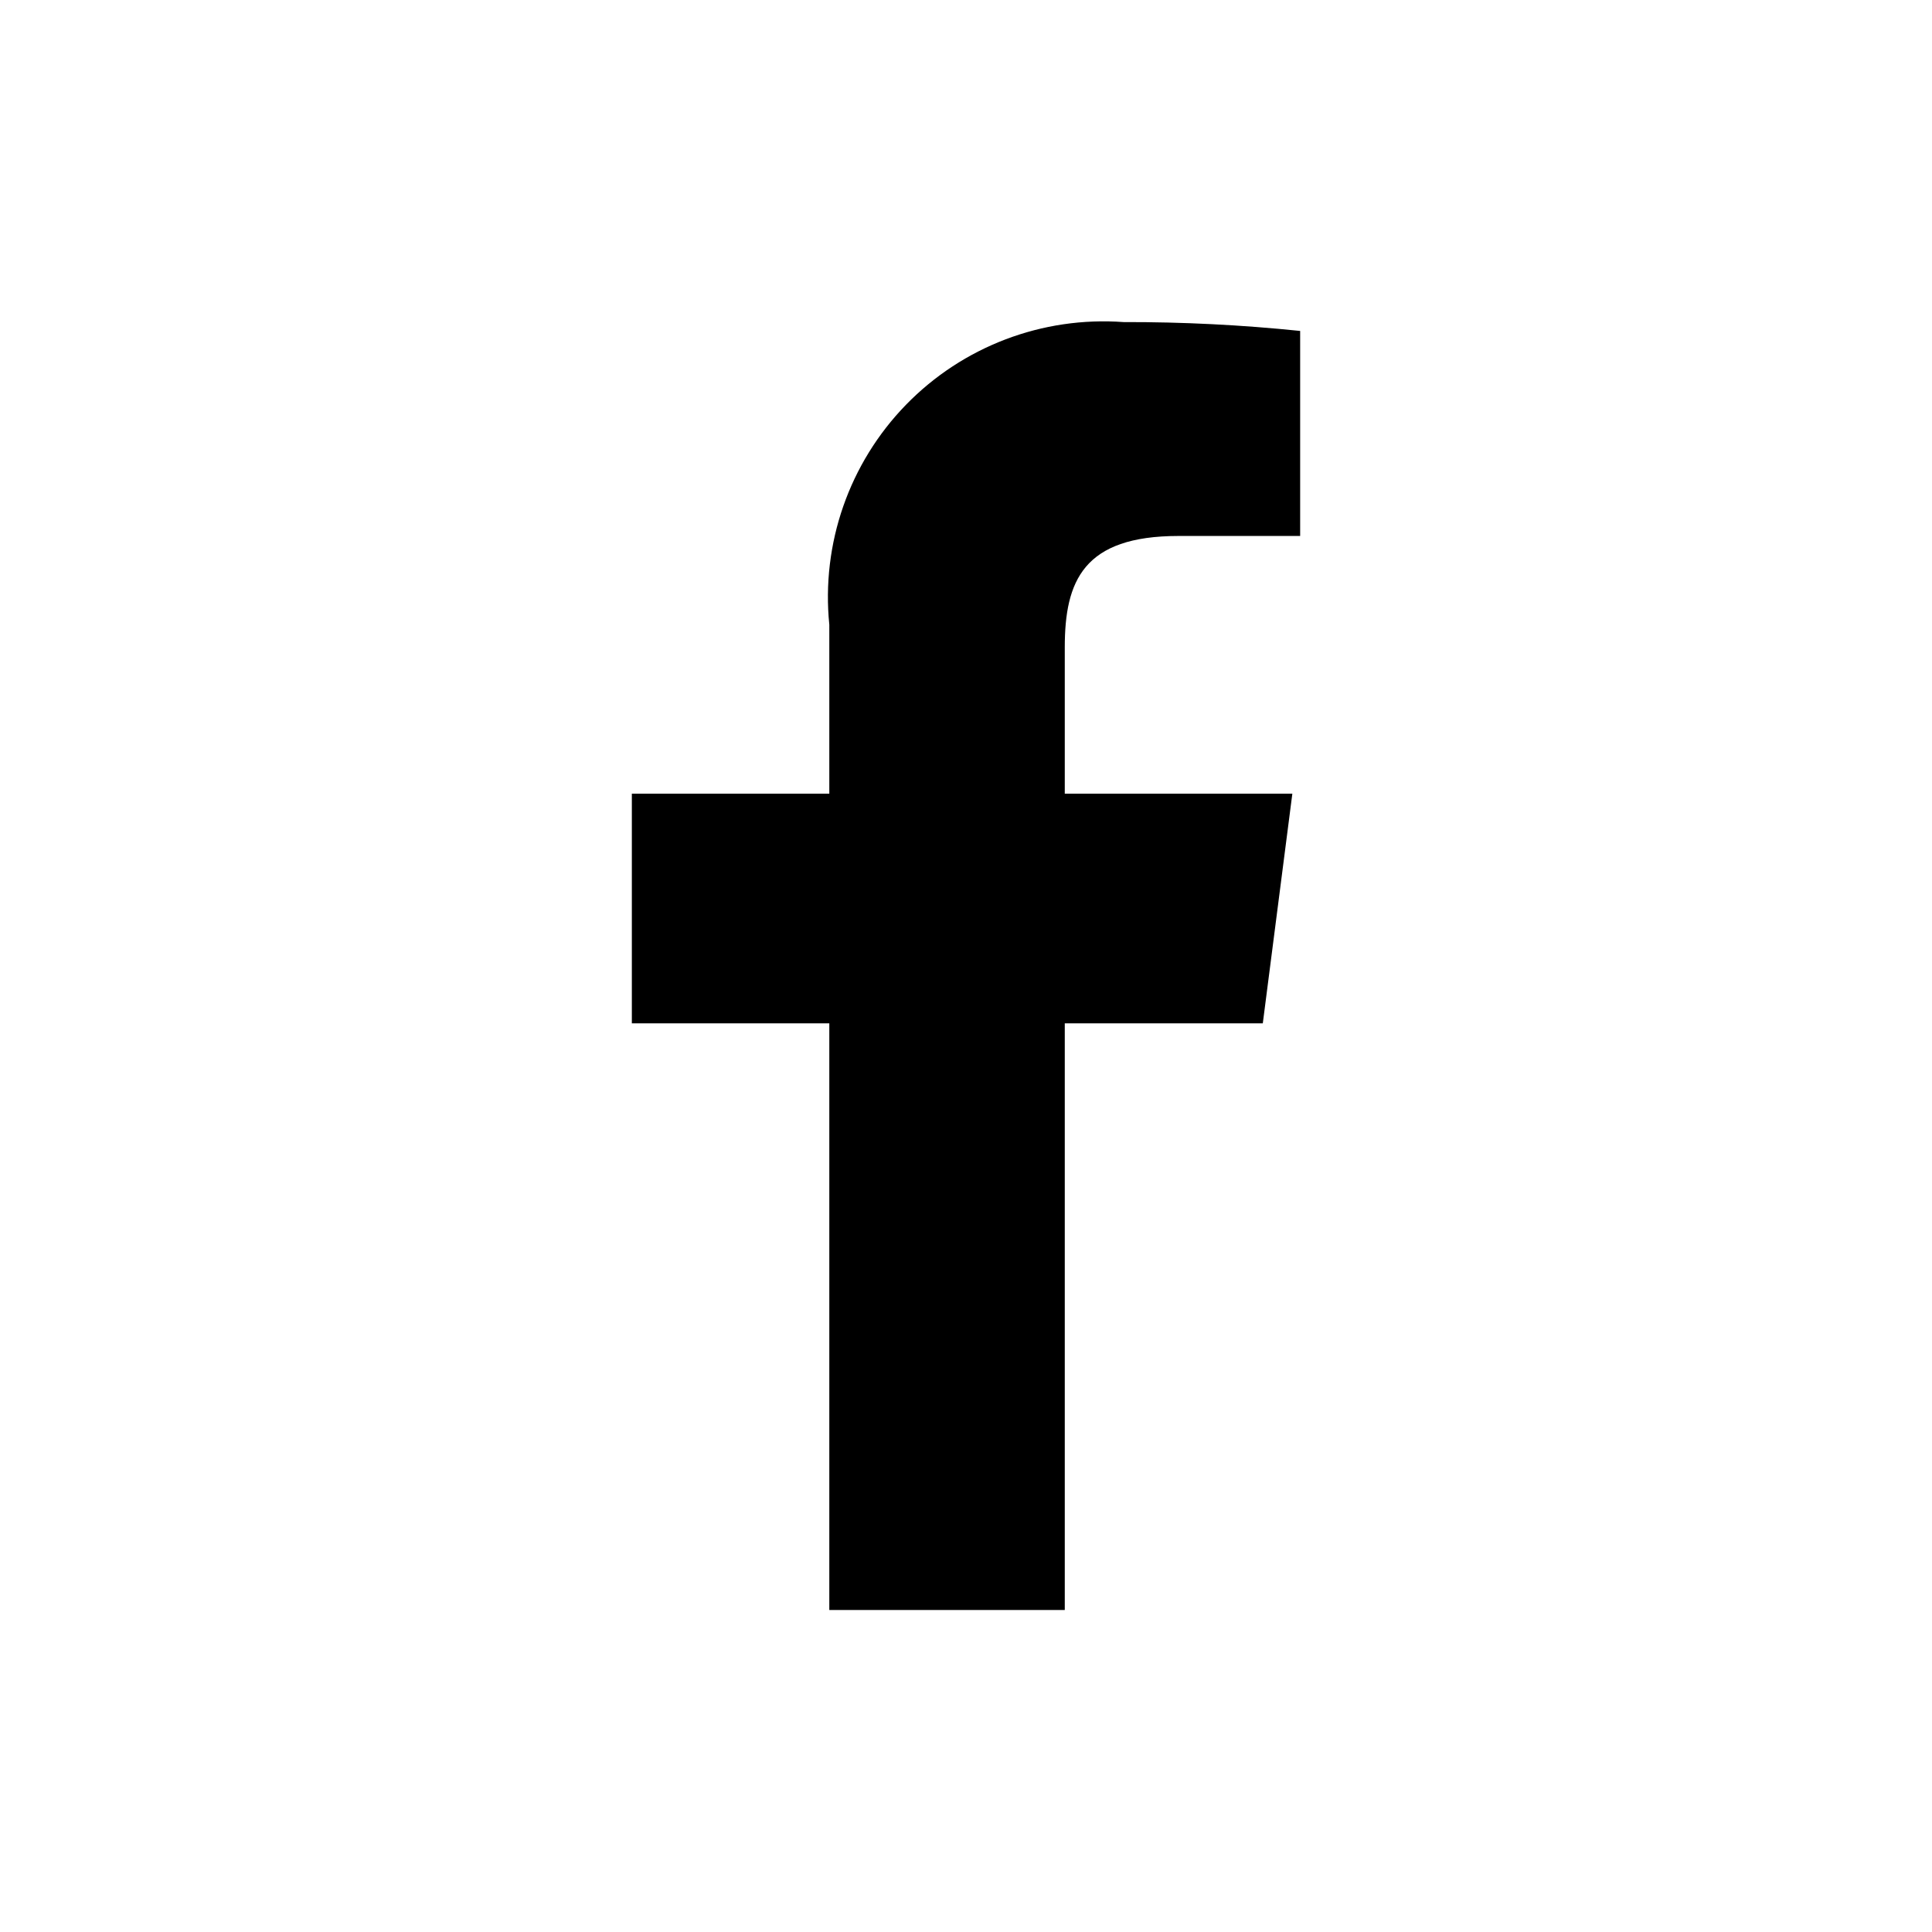
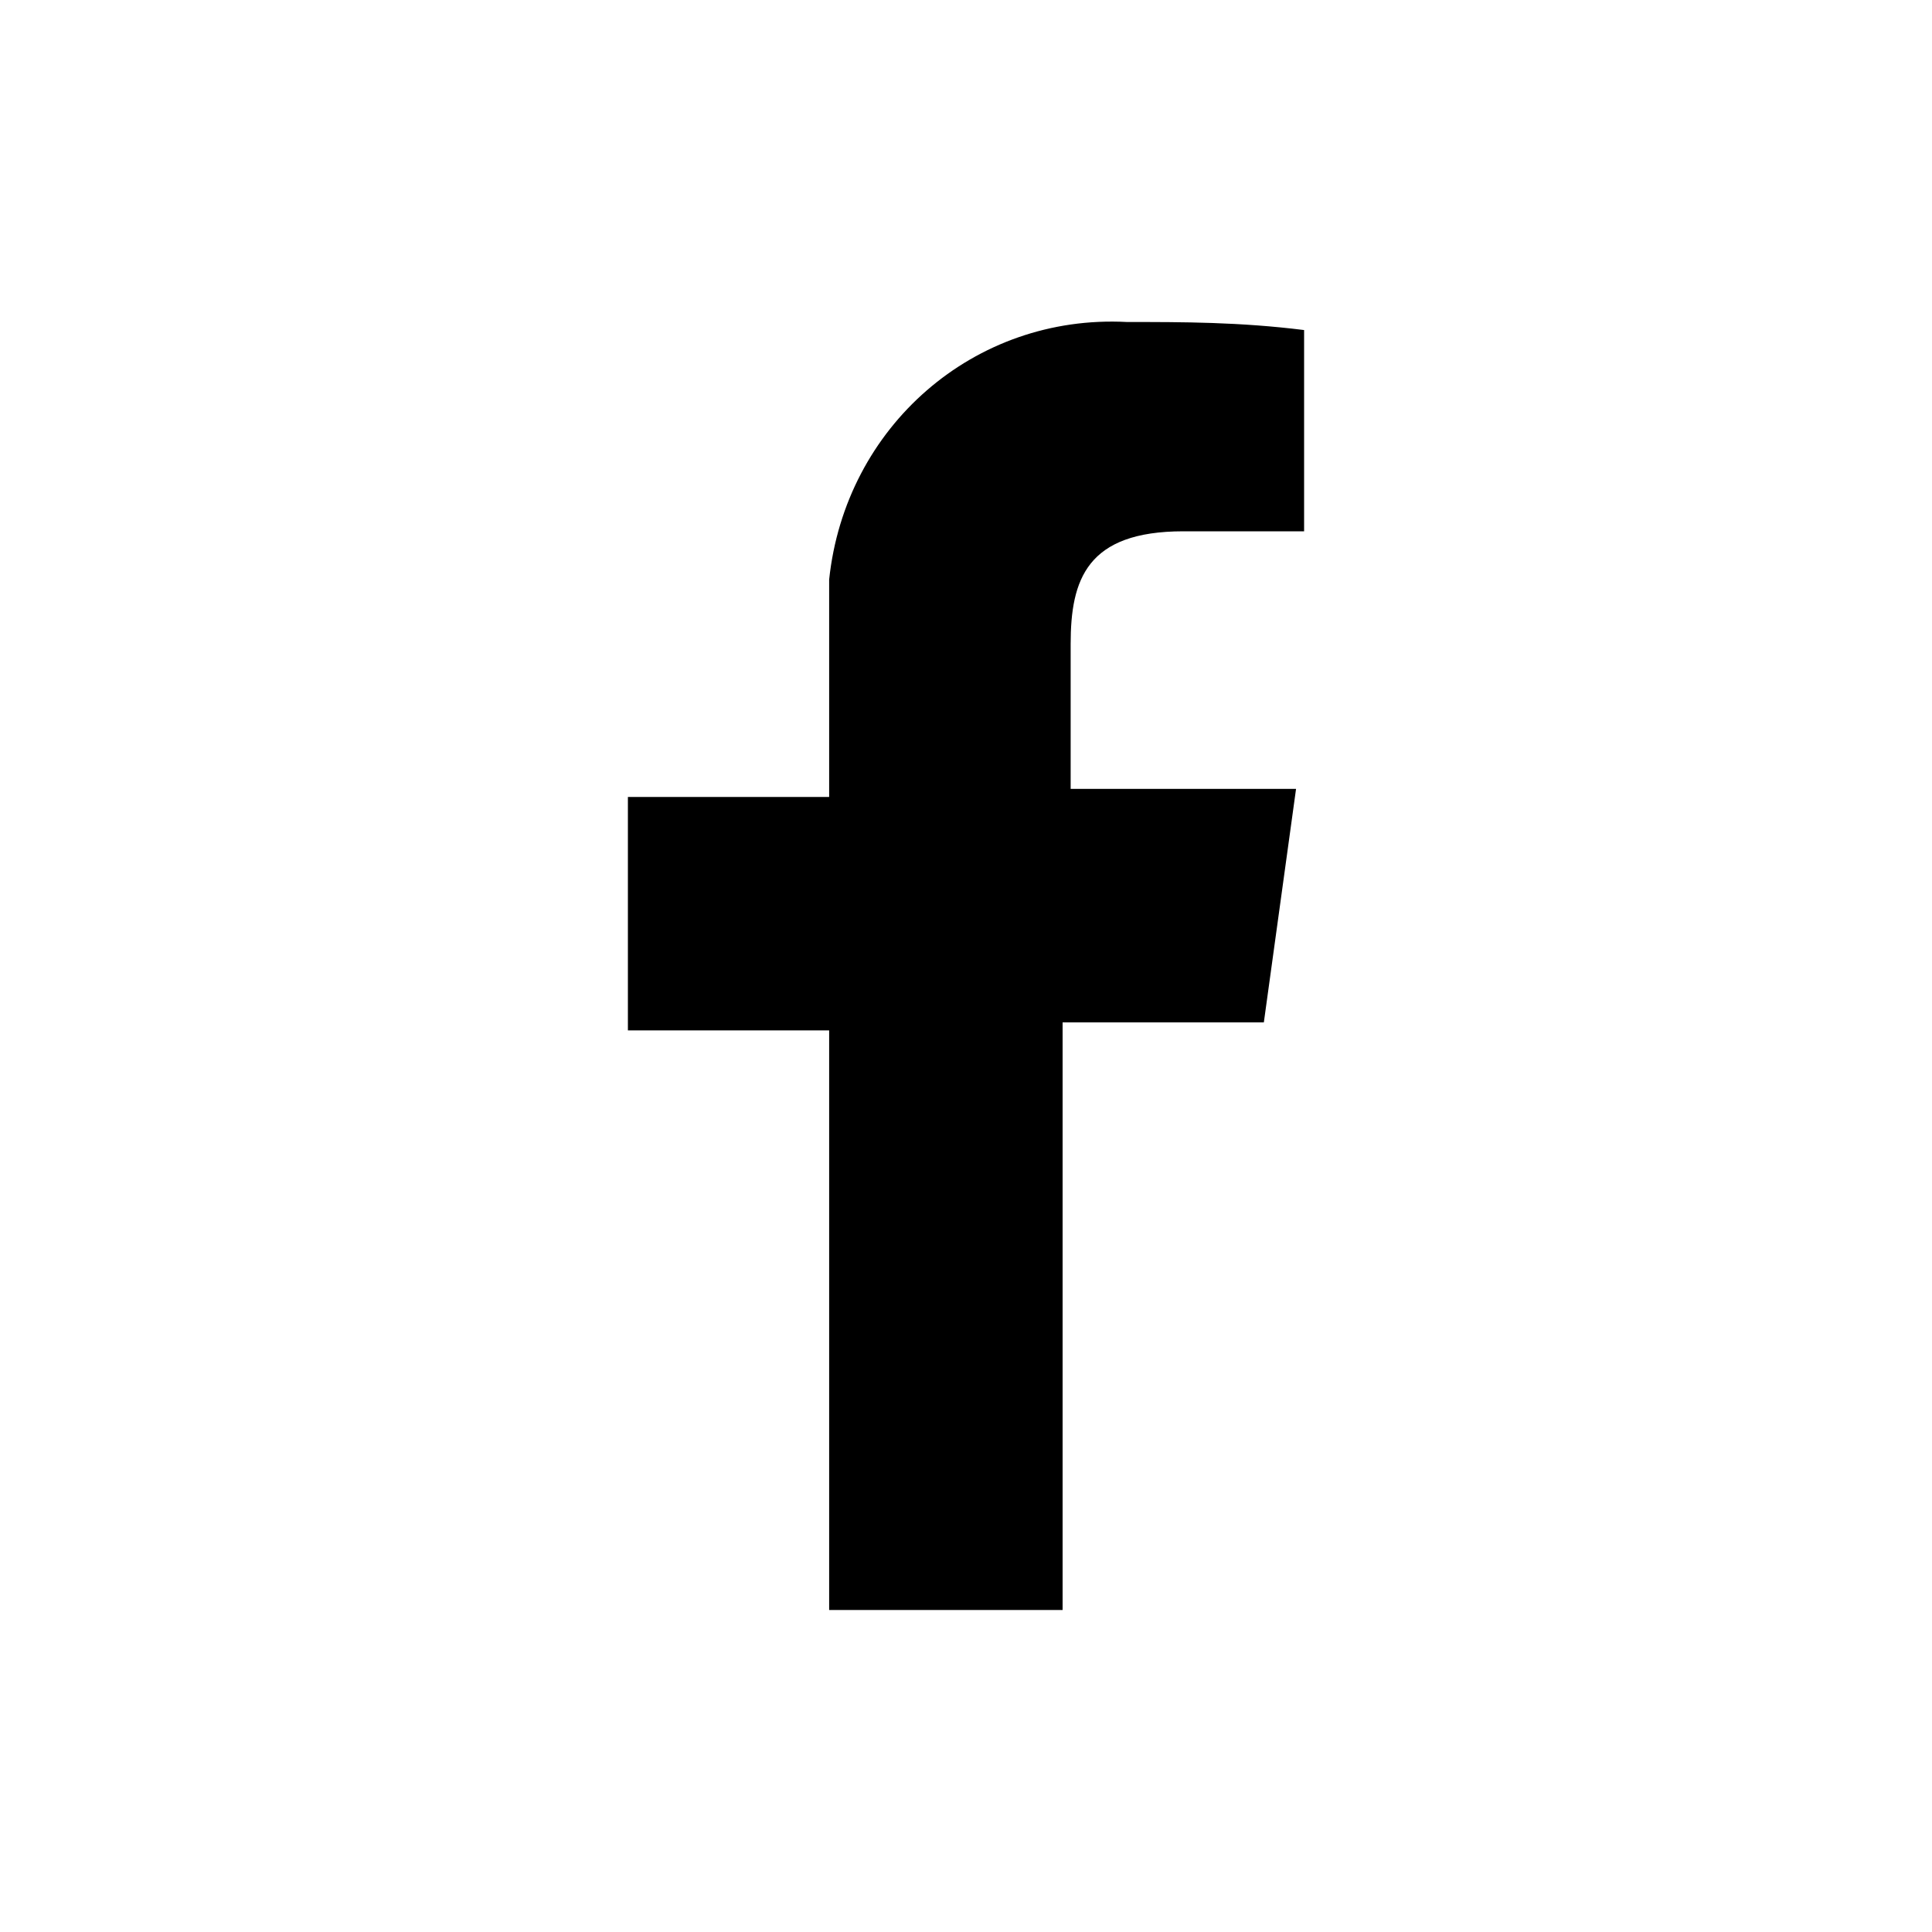
- <svg xmlns="http://www.w3.org/2000/svg" width="24" height="24" viewBox="0 0 24 24">
-   <g id="_08" data-name="08">
-     <g id="facebook">
-       <g id="artwork-16" data-name="artwork">
-         <path id="f" d="M13.227,20V12.712h2.46l.367-2.853h-2.827V8.042c0-.825.231-1.384,1.413-1.384h1.511V4.111a20.858,20.858,0,0,0-2.193-.11A3.424,3.424,0,0,0,10.302,7.76v2.099H7.849v2.853H10.302V20Z" />
-       </g>
-     </g>
-   </g>
+ <svg xmlns="http://www.w3.org/2000/svg" version="1.1" id="Layer_1" x="0px" y="0px" viewBox="0 0 24 24" style="enable-background:new 0 0 24 24;" xml:space="preserve">
+   <path id="f" d="M13.2,20v-7.3h2.5l0.4-2.9h-2.8V8c0-0.8,0.2-1.4,1.4-1.4h1.5V4.1C15.4,4,14.7,4,14,4c-1.9-0.1-3.5,1.3-3.7,3.2  c0,0.2,0,0.4,0,0.6v2.1H7.8v2.9h2.5V20H13.2z" />
</svg>
